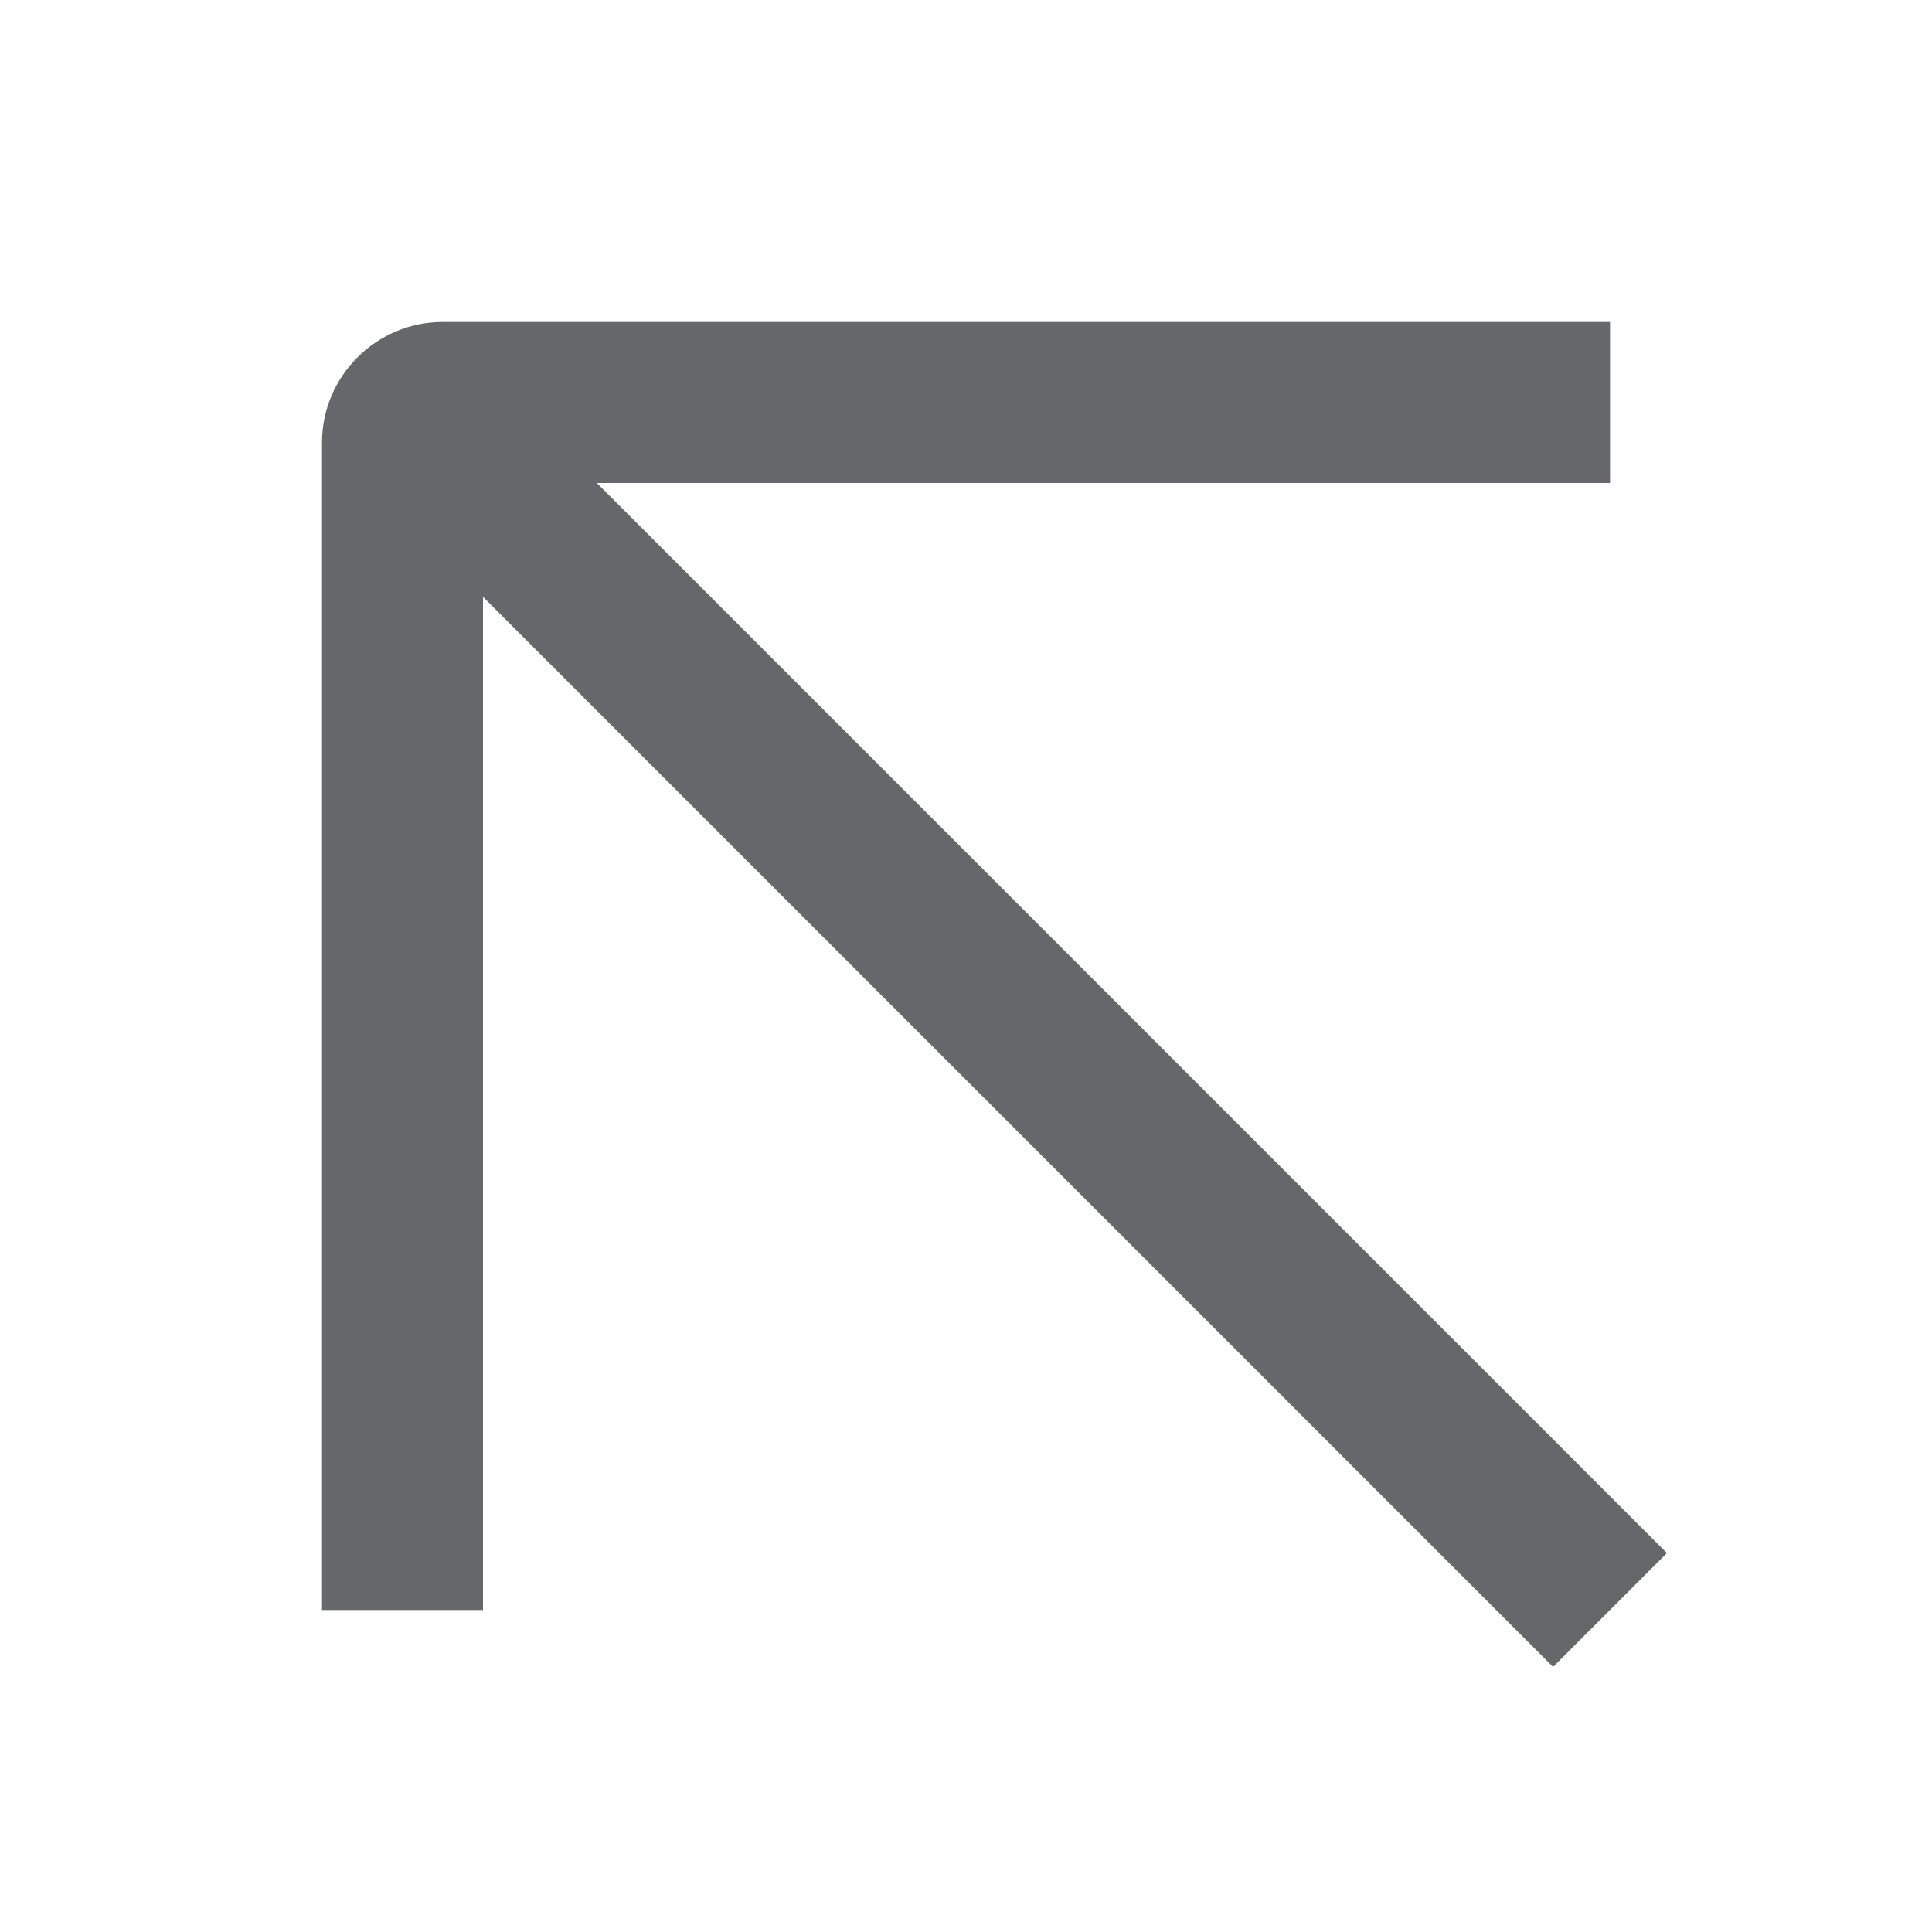
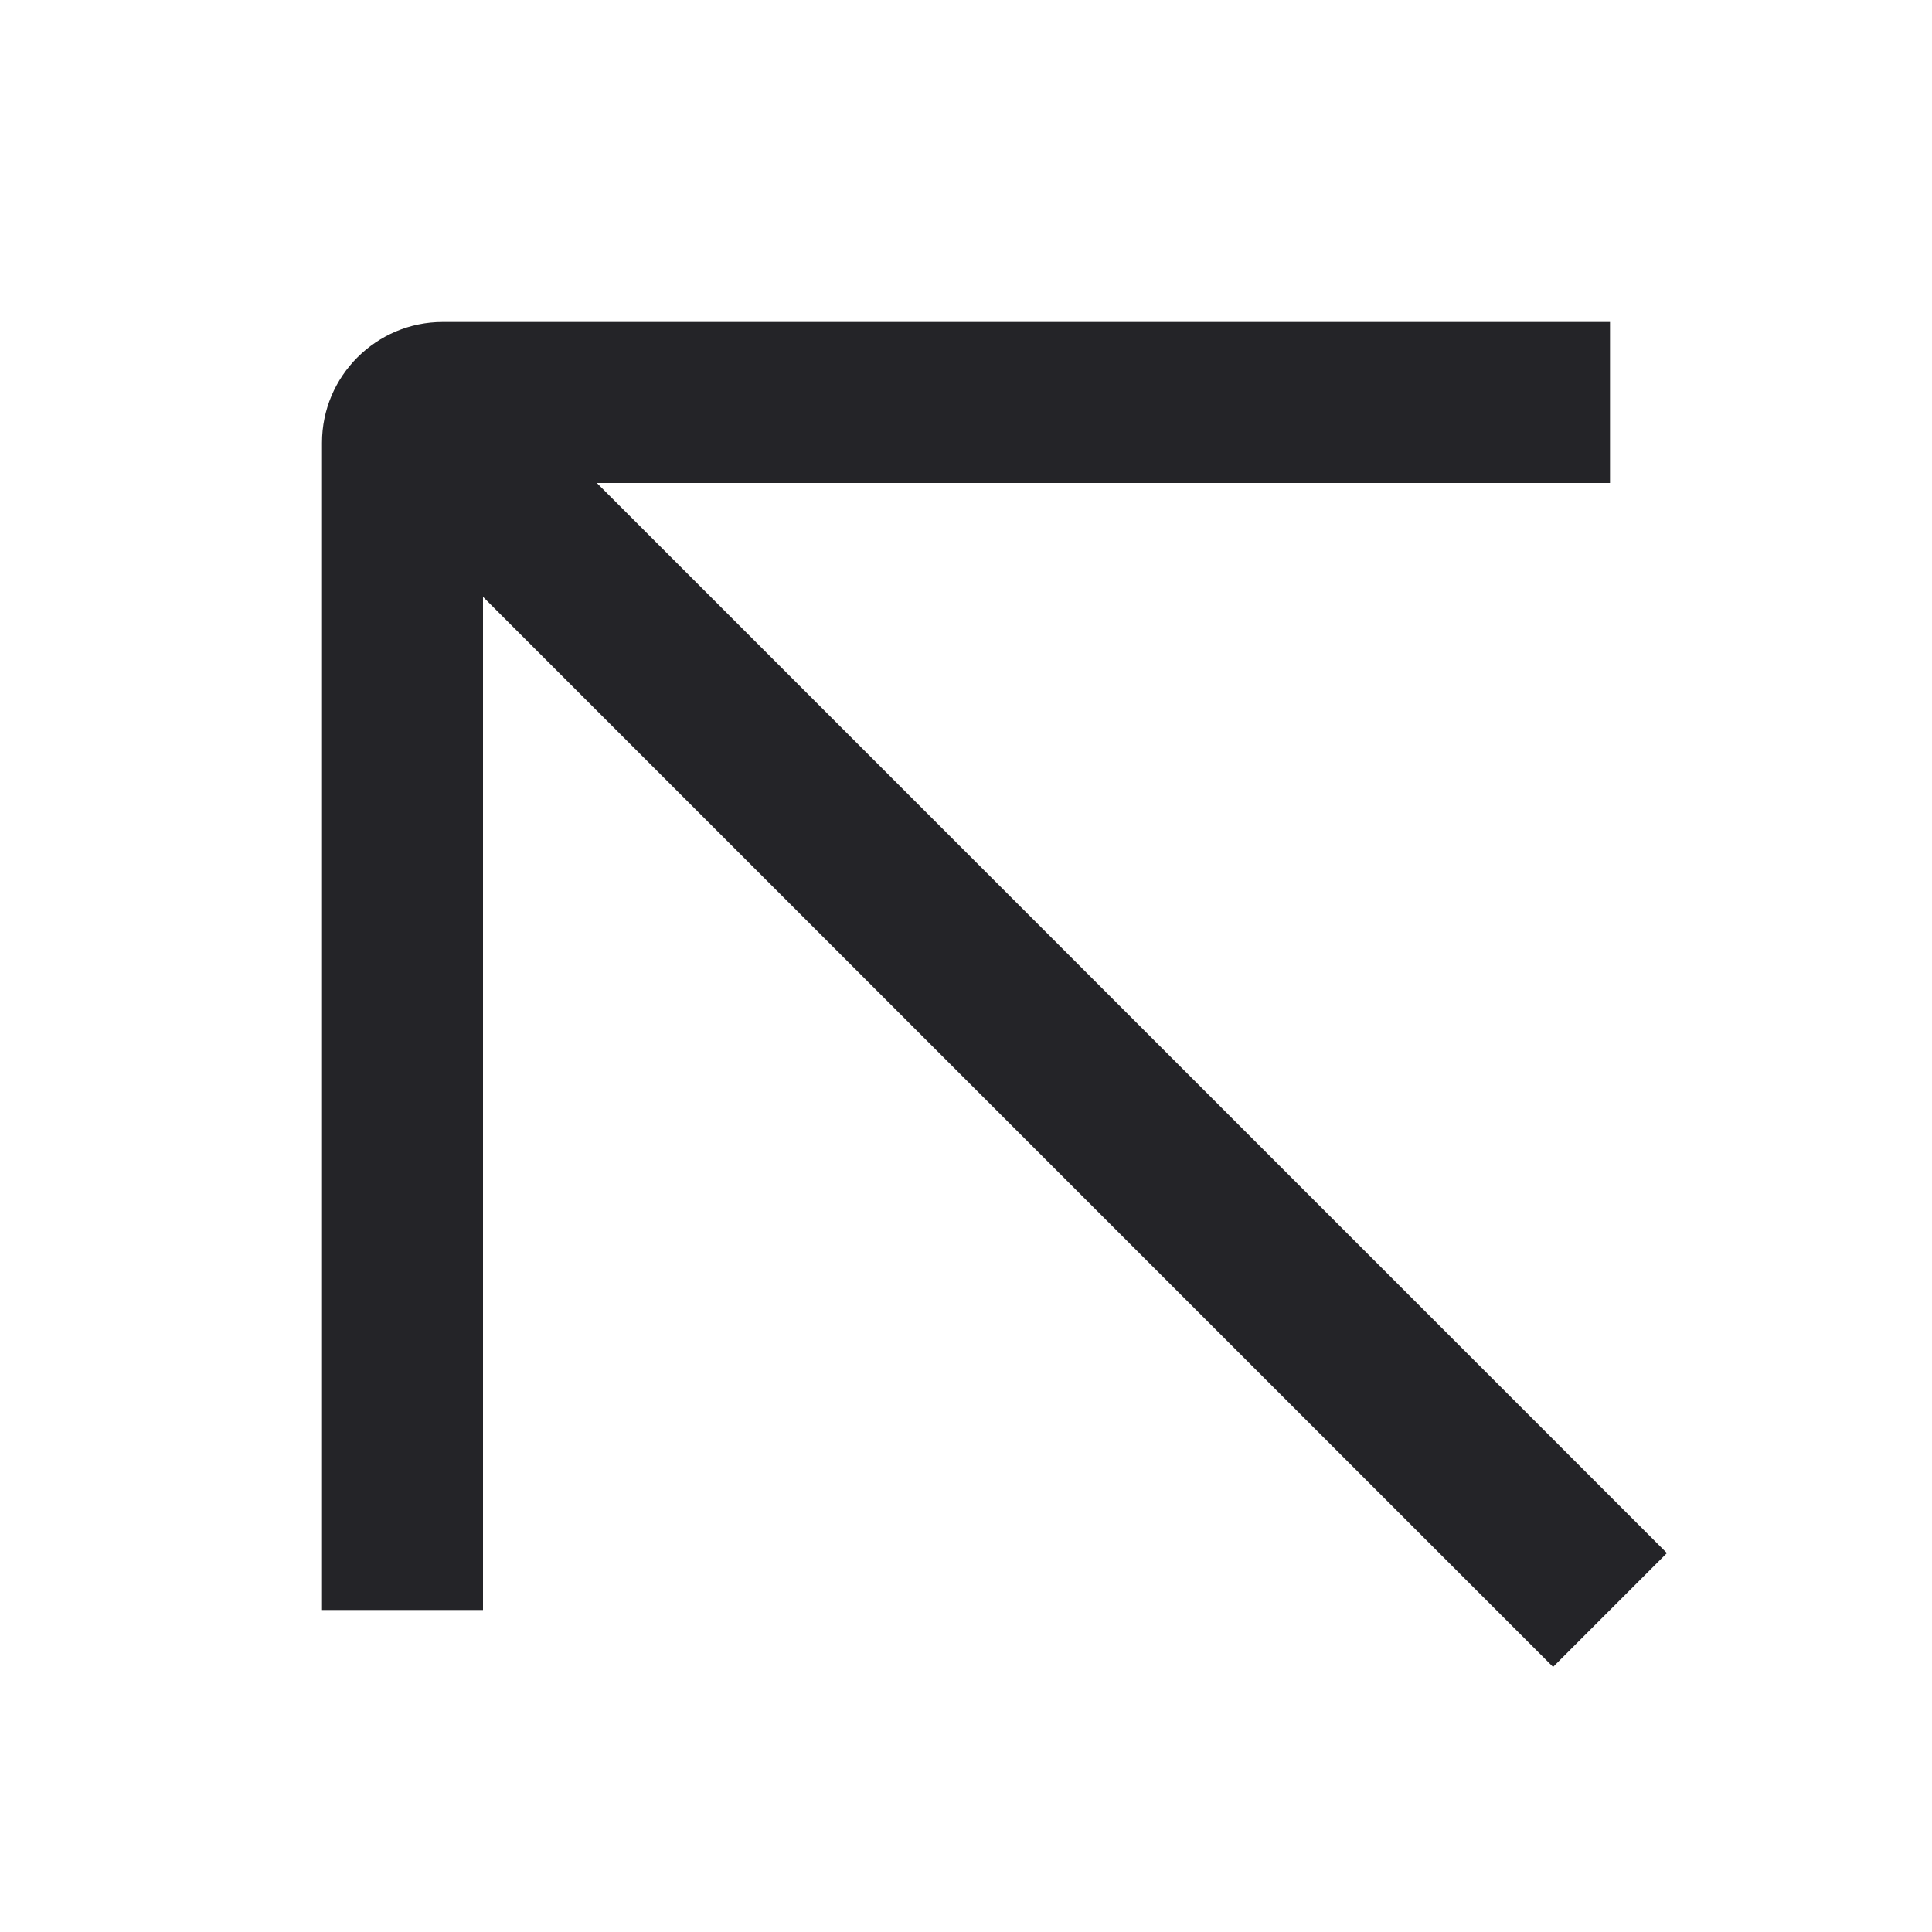
<svg xmlns="http://www.w3.org/2000/svg" width="24" height="24" viewBox="0 0 24 24" fill="none">
-   <path fill-rule="evenodd" clip-rule="evenodd" d="M20.707 19.293L7.414 6H20V4H5.5C4.673 4 4 4.673 4 5.5V20H6V7.414L19.293 20.707L20.707 19.293Z" fill="#65676A" />
+   <g id="arrow-left-up">
+     <path id="Fill 3" fill-rule="evenodd" clip-rule="evenodd" d="M20.707 19.293L7.414 6H20V4H5.5C4.673 4 4 4.673 4 5.5V20H6V7.414L19.293 20.707L20.707 19.293Z" fill="#242428" />
+   </g>
</svg>
